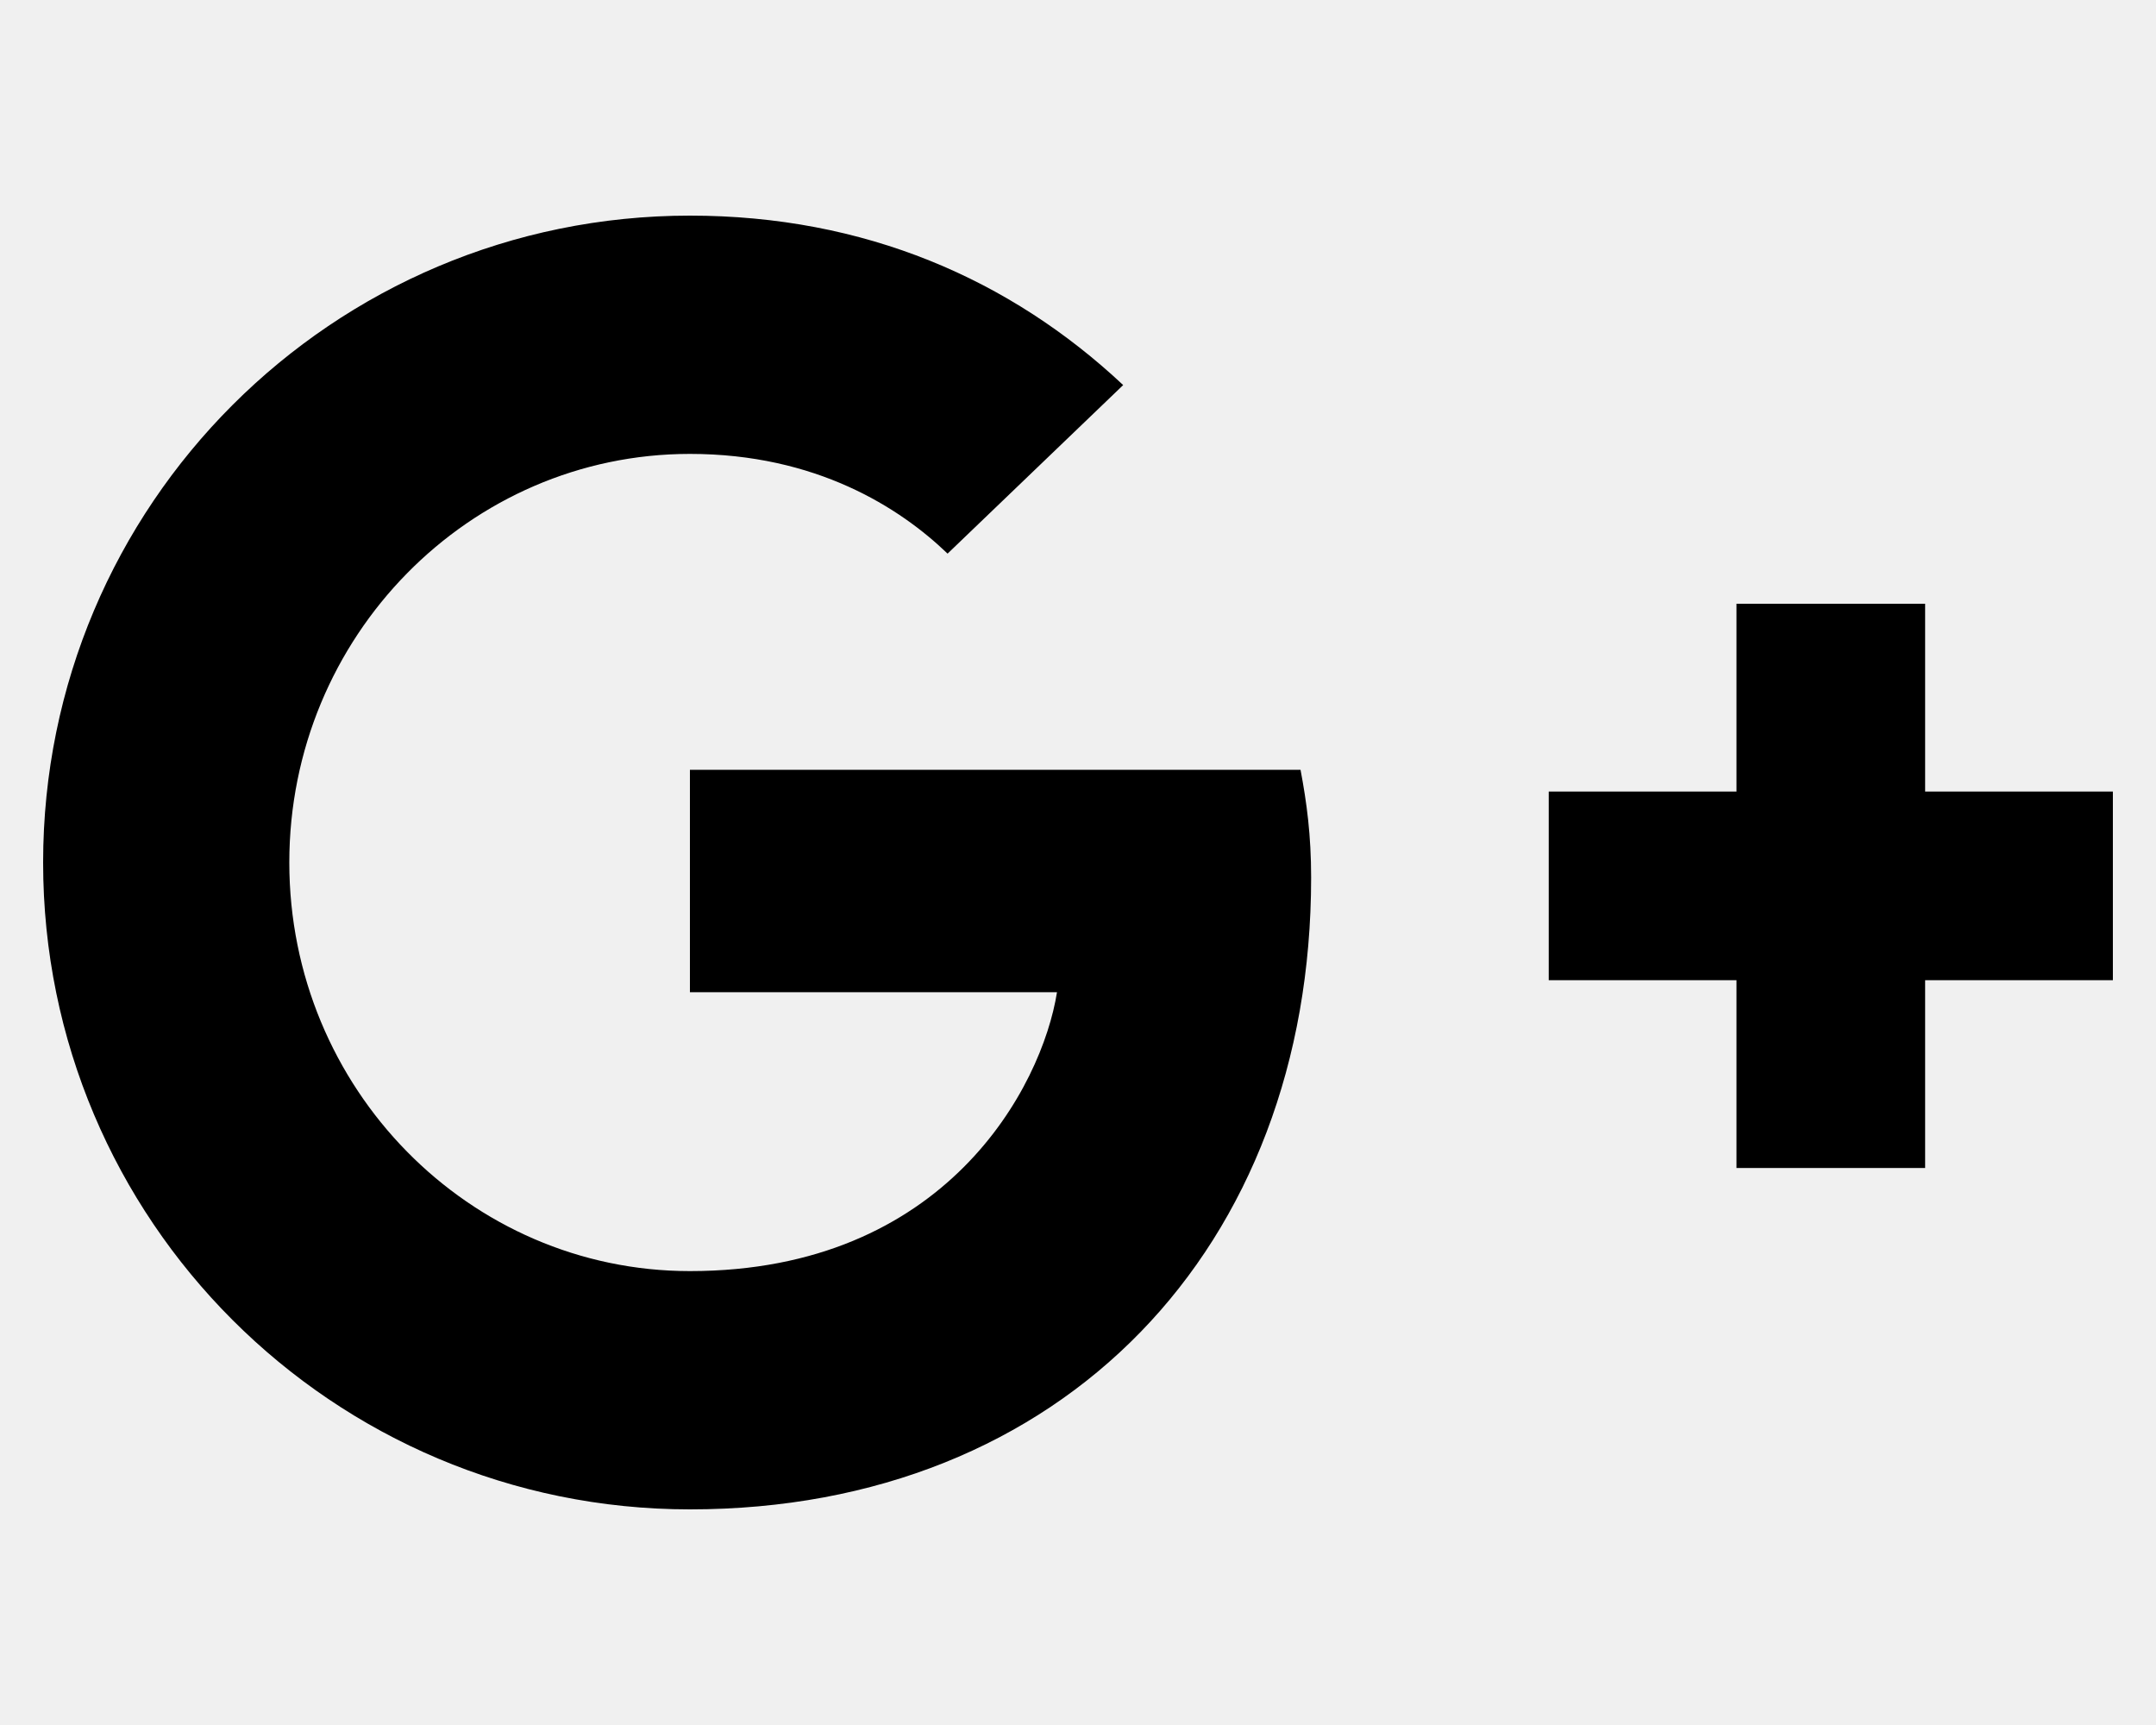
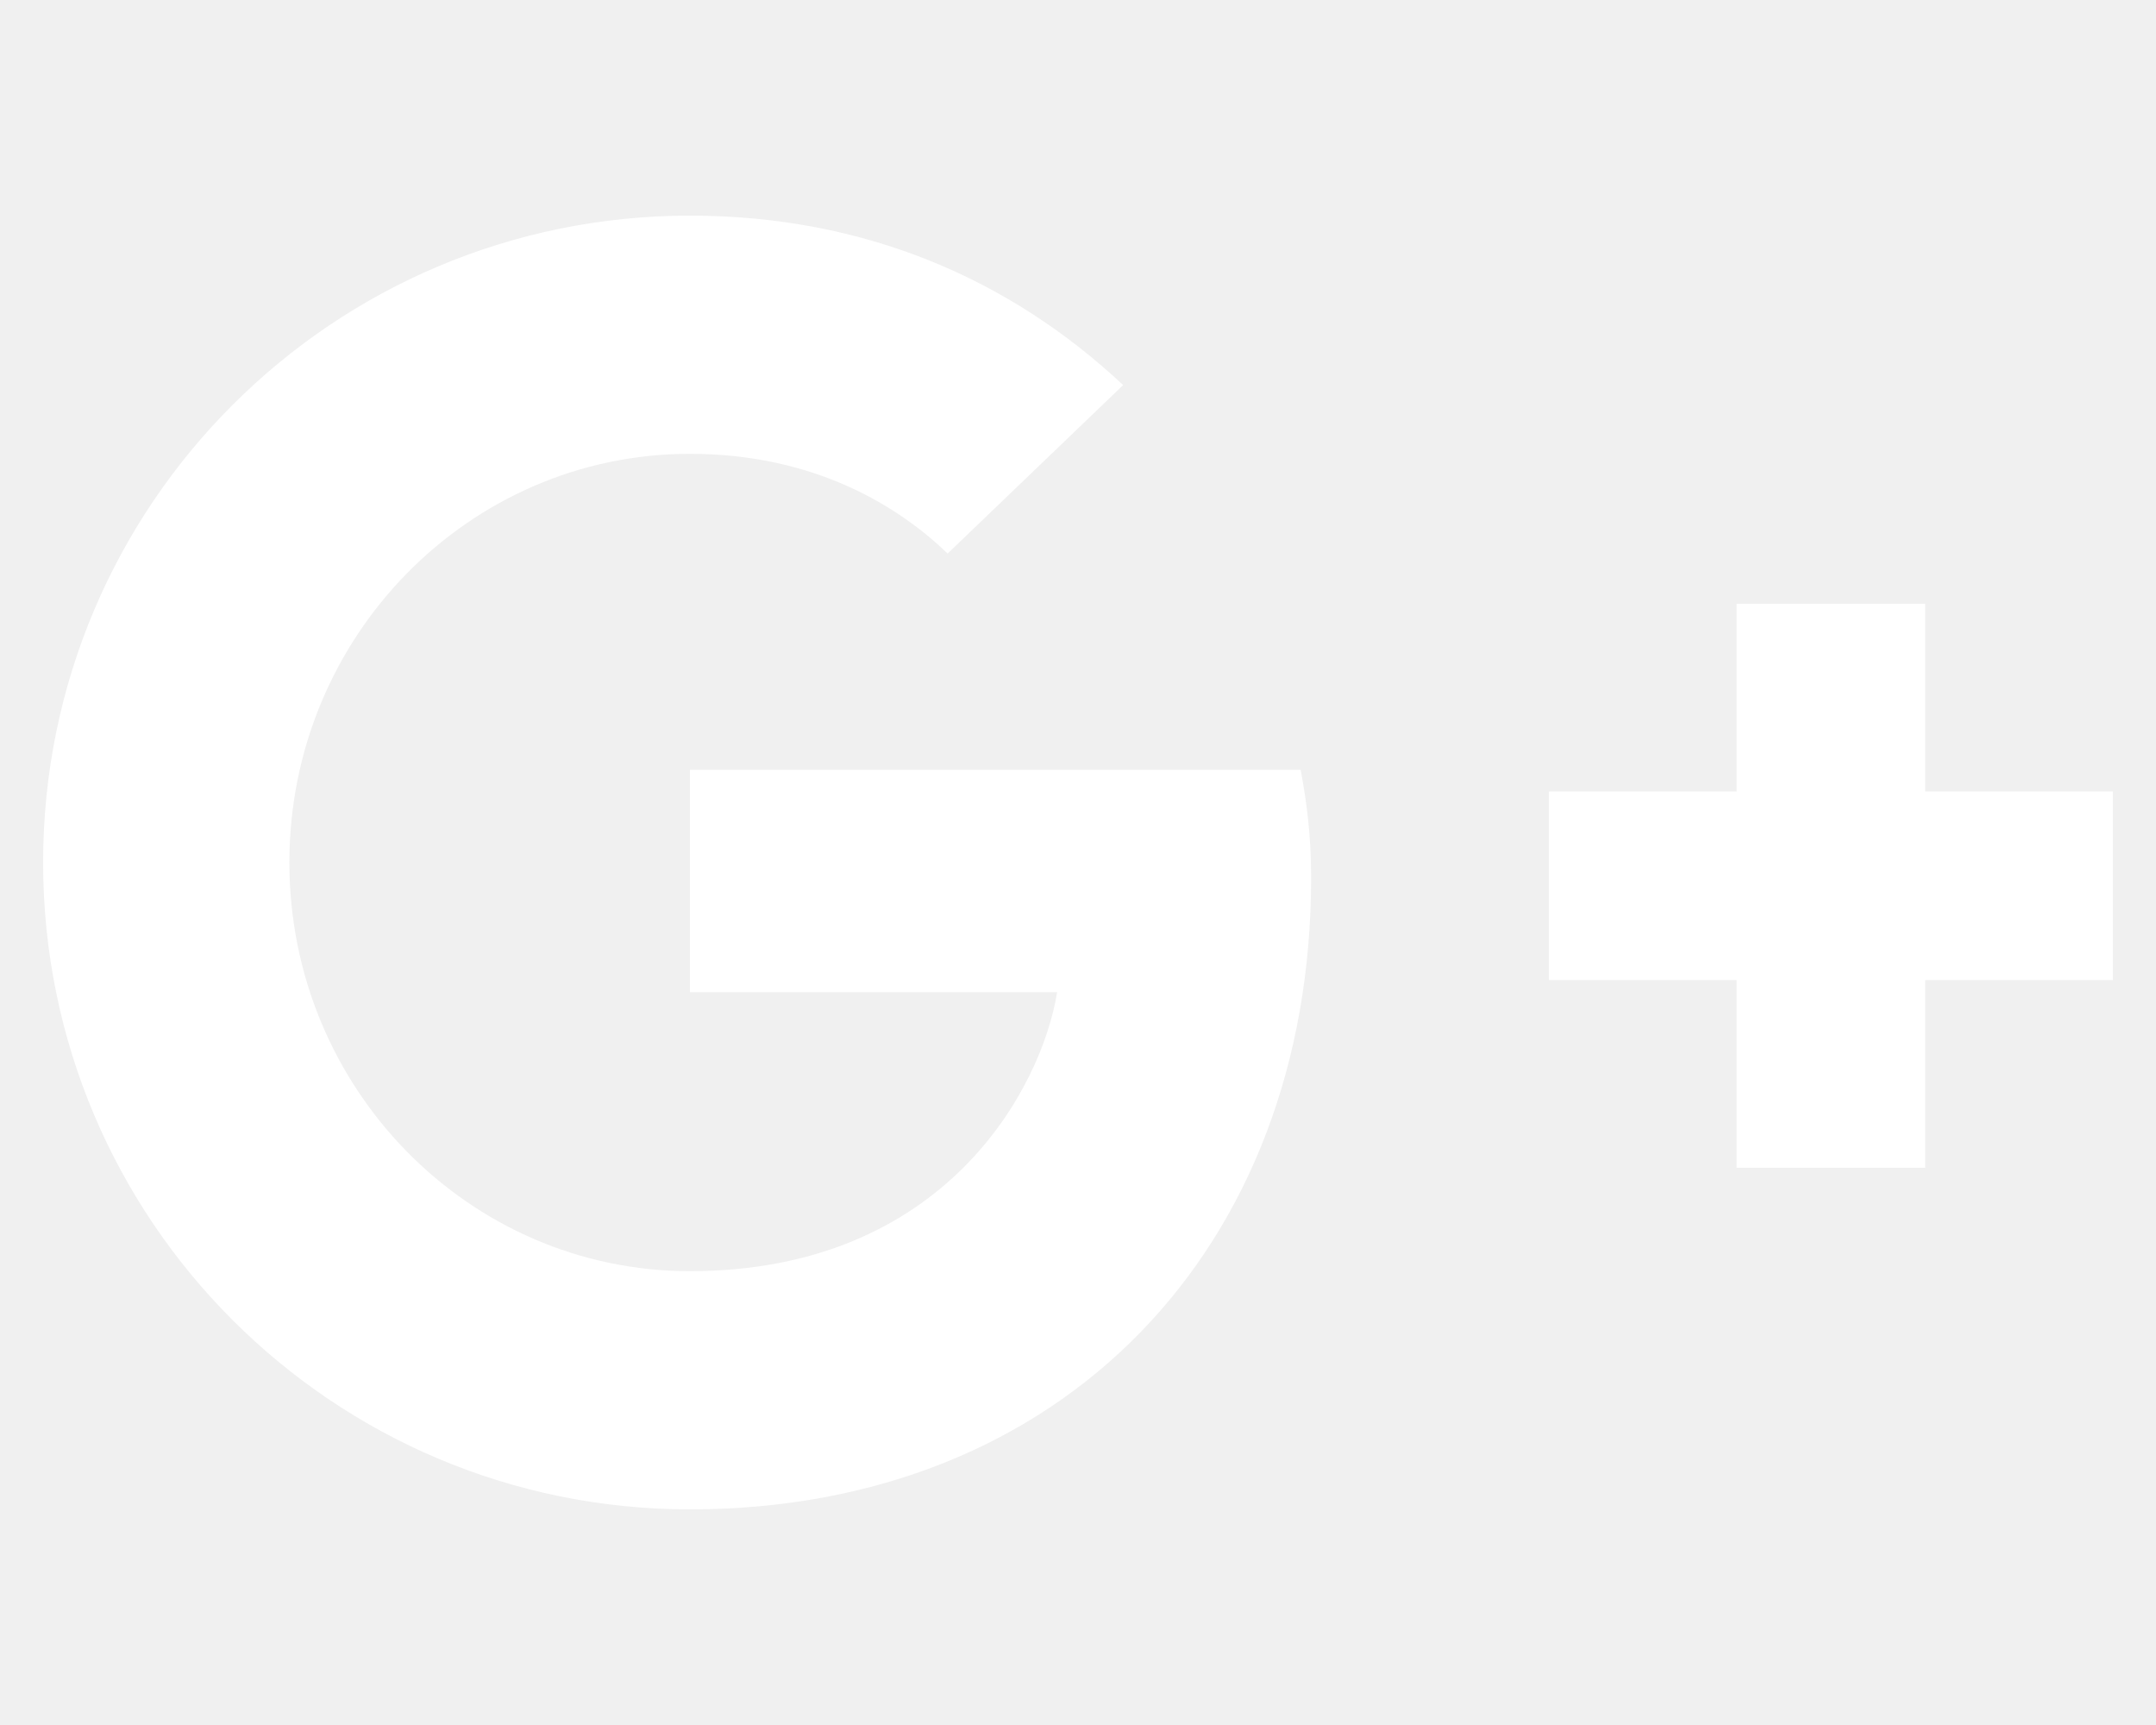
- <svg xmlns="http://www.w3.org/2000/svg" viewBox="0 0 640 512">
-   <path d="M386.061 228.496c1.834 9.692 3.143 19.384 3.143 31.956C389.204 370.205 315.599 448 204.8 448c-106.084 0-192-85.915-192-192s85.916-192 192-192c51.864 0 95.083 18.859 128.611 50.292l-52.126 50.03c-14.145-13.621-39.028-29.599-76.485-29.599-65.484 0-118.92 54.221-118.92 121.277 0 67.056 53.436 121.277 118.92 121.277 75.961 0 104.513-54.745 108.965-82.773H204.8v-66.009h181.261zm185.406 6.437V179.2h-56.001v55.733h-55.733v56.001h55.733v55.733h56.001v-55.733H627.2v-56.001h-55.733z" />
+ <svg xmlns="http://www.w3.org/2000/svg" version="1.1" id="Layer_1" x="0px" y="0px" viewBox="0 0 640 512" style="enable-background:new 0 0 640 512;" xml:space="preserve">
+   <style type="text/css">
+ 	.st0{fill:#FFFFFF;}
+ </style>
+   <path class="st0" d="M386.1,228.5c1.8,9.7,3.1,19.4,3.1,32c0,109.8-73.6,187.5-184.4,187.5c-106.1,0-192-85.9-192-192  s85.9-192,192-192c51.9,0,95.1,18.9,128.6,50.3l-52.1,50c-14.1-13.6-39-29.6-76.5-29.6c-65.5,0-118.9,54.2-118.9,121.3  s53.4,121.3,118.9,121.3c76,0,104.5-54.7,109-82.8h-109v-66L386.1,228.5L386.1,228.5z M571.5,234.9v-55.7h-56v55.7h-55.7v56h55.7  v55.7h56v-55.7h55.7v-56L571.5,234.9L571.5,234.9z" />
</svg>
